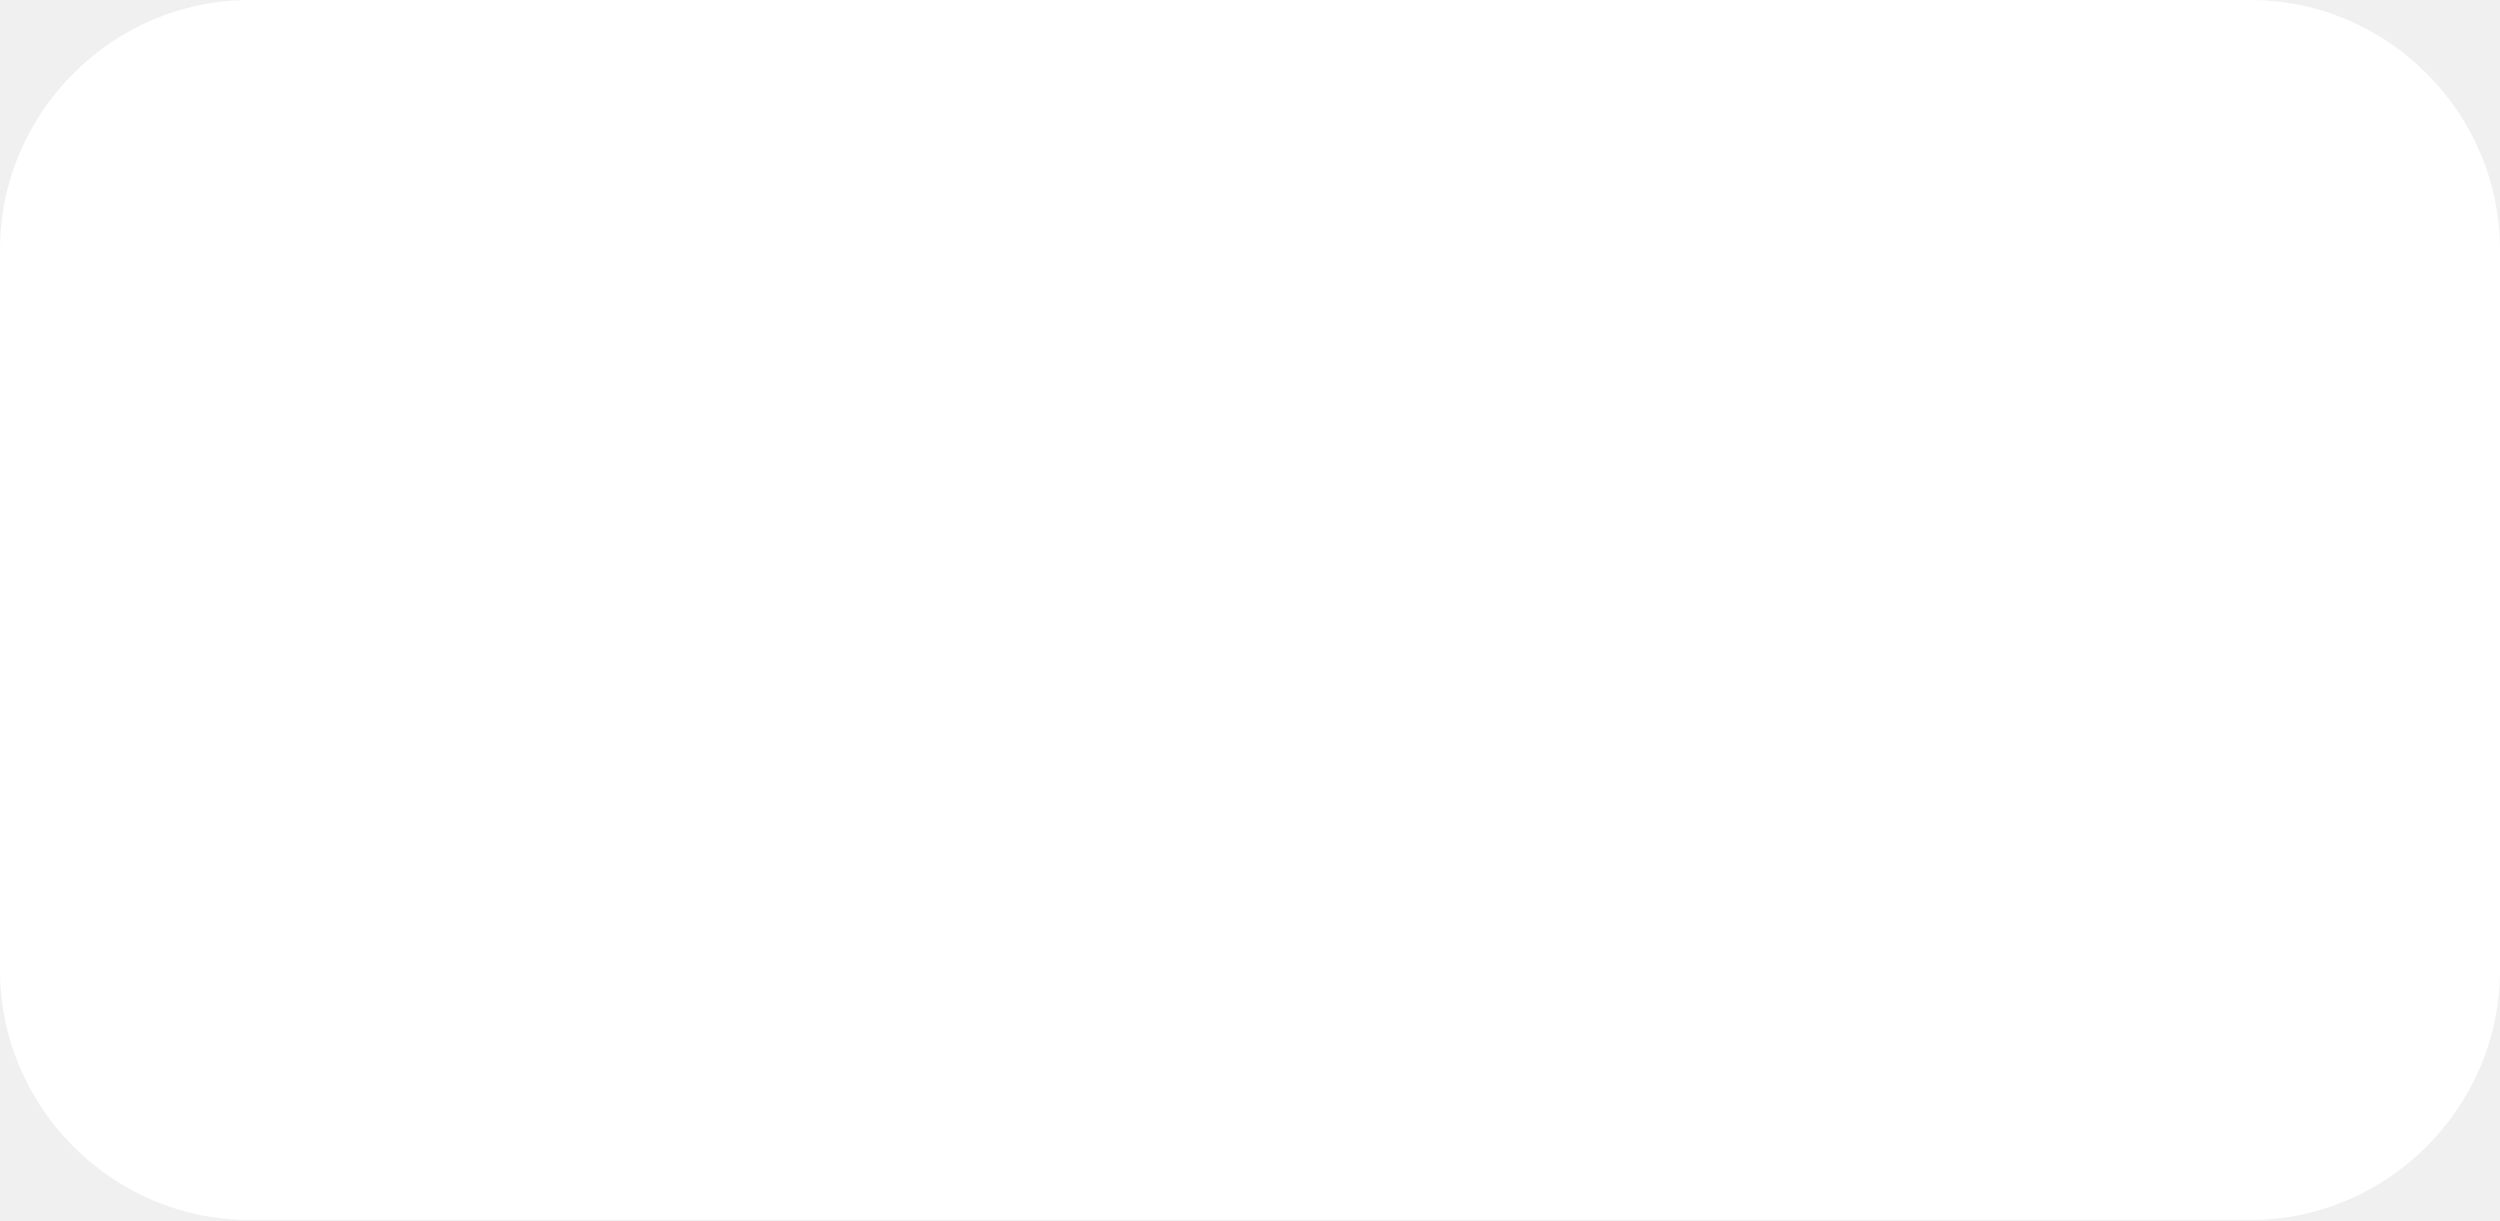
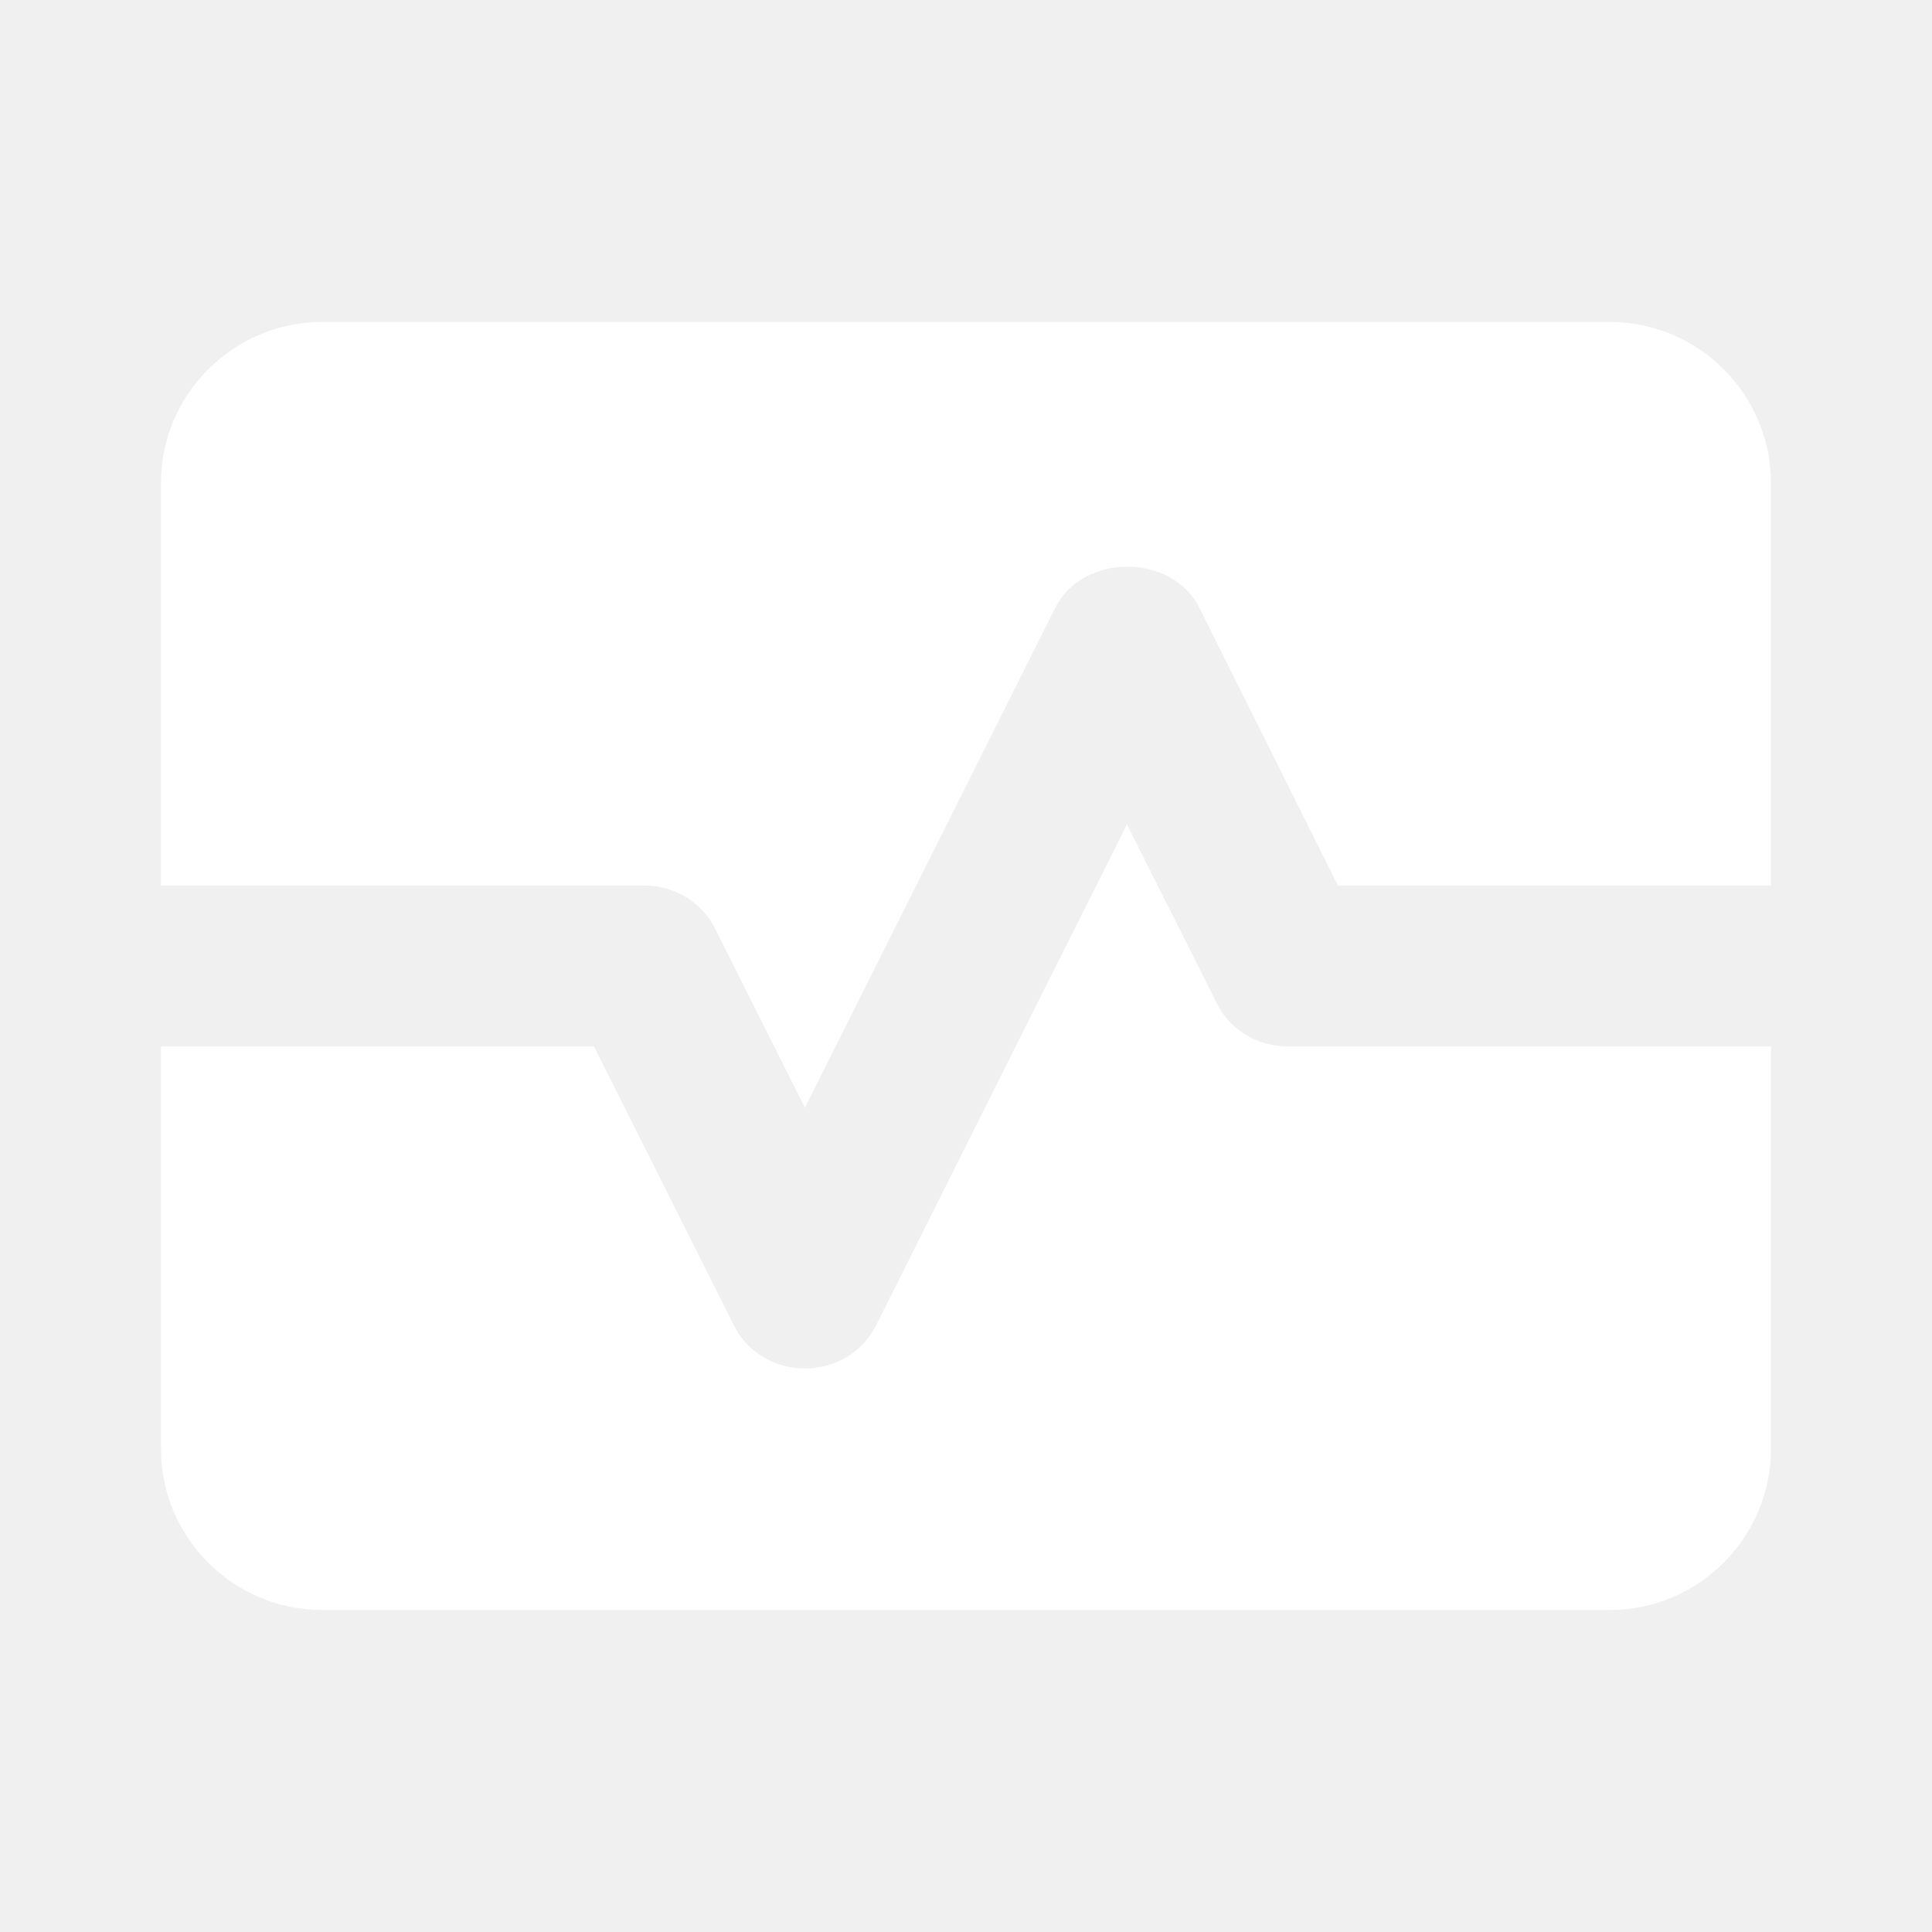
- <svg xmlns="http://www.w3.org/2000/svg" width="48.333" height="23.587" viewBox="0 0 48.333 23.587" fill="none">
-   <path id="Vector" d="M31.683 5.341L29 0L21.484 15.008C21.098 15.829 20.252 16.337 19.333 16.337C18.415 16.337 17.569 15.829 17.183 15.008L13.002 6.67H0V18.753C0 21.412 2.175 23.587 4.833 23.587H43.5C46.158 23.587 48.333 21.412 48.333 18.753V6.67H33.833C32.915 6.67 32.069 6.162 31.683 5.341Z" fill="white" />
-   <path id="Vector" d="M43.5 0H4.833C2.175 0 0 2.175 0 4.833V16.917H14.5C15.418 16.917 16.264 17.424 16.651 18.246L19.333 23.587L26.849 8.579C27.671 6.936 30.353 6.936 31.175 8.579L35.332 16.917H48.333V4.833C48.333 2.175 46.158 0 43.5 0Z" fill="white" />
+ <svg xmlns="http://www.w3.org/2000/svg" preserveAspectRatio="none" overflow="visible" style="display: block;" width="58" height="58" viewBox="0 0 58 58" fill="none">
+   <g id="ic:baseline-monitor-heart">
+     <path id="Vector" d="M36.514 30.087L33.832 24.747L26.316 39.754C25.93 40.576 25.084 41.083 24.165 41.083C23.247 41.083 22.401 40.576 22.015 39.754L17.834 31.417H4.832V43.5C4.832 46.158 7.007 48.333 9.665 48.333H48.332C50.99 48.333 53.165 46.158 53.165 43.5V31.417H38.665C37.747 31.417 36.901 30.909 36.514 30.087Z" fill="white" />
+     <path id="Vector_2" d="M48.332 9.666H9.665C7.007 9.666 4.832 11.841 4.832 14.5V26.583H19.332C20.25 26.583 21.096 27.091 21.483 27.912L24.165 33.253L31.681 18.246C32.503 16.602 35.185 16.602 36.007 18.246L40.164 26.583H53.165V14.5C53.165 11.841 50.99 9.666 48.332 9.666Z" fill="white" />
+   </g>
</svg>
